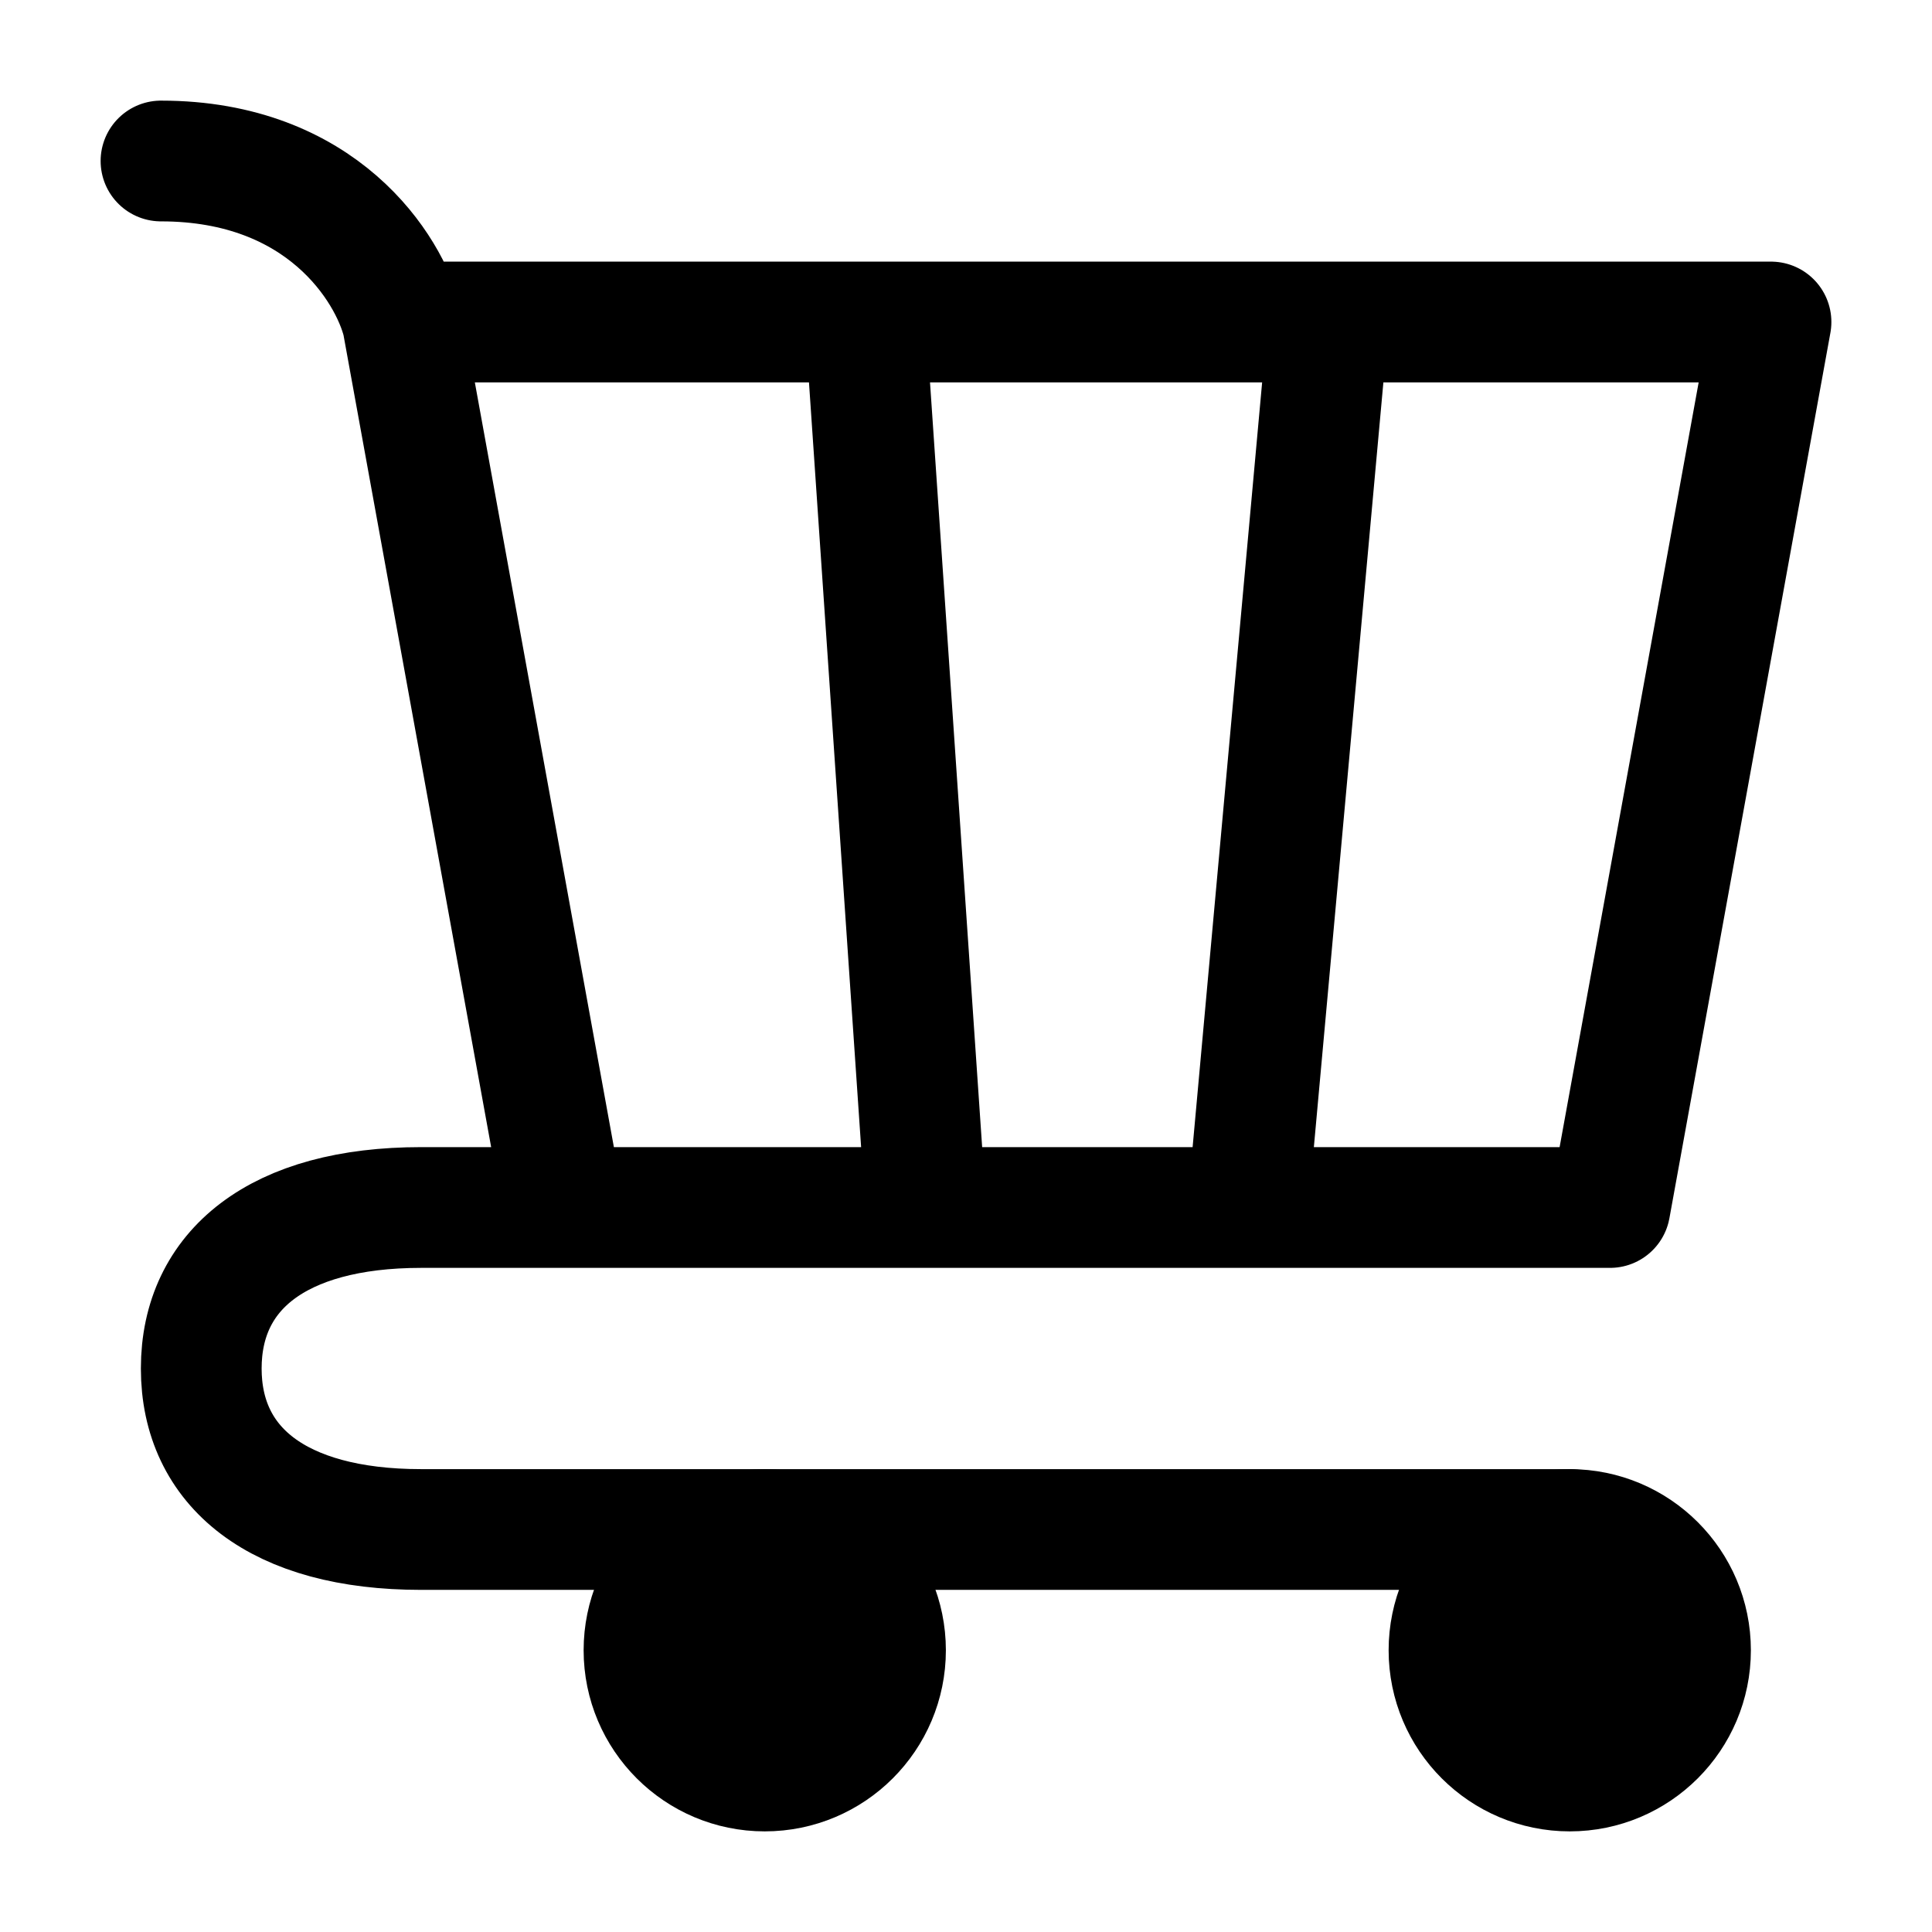
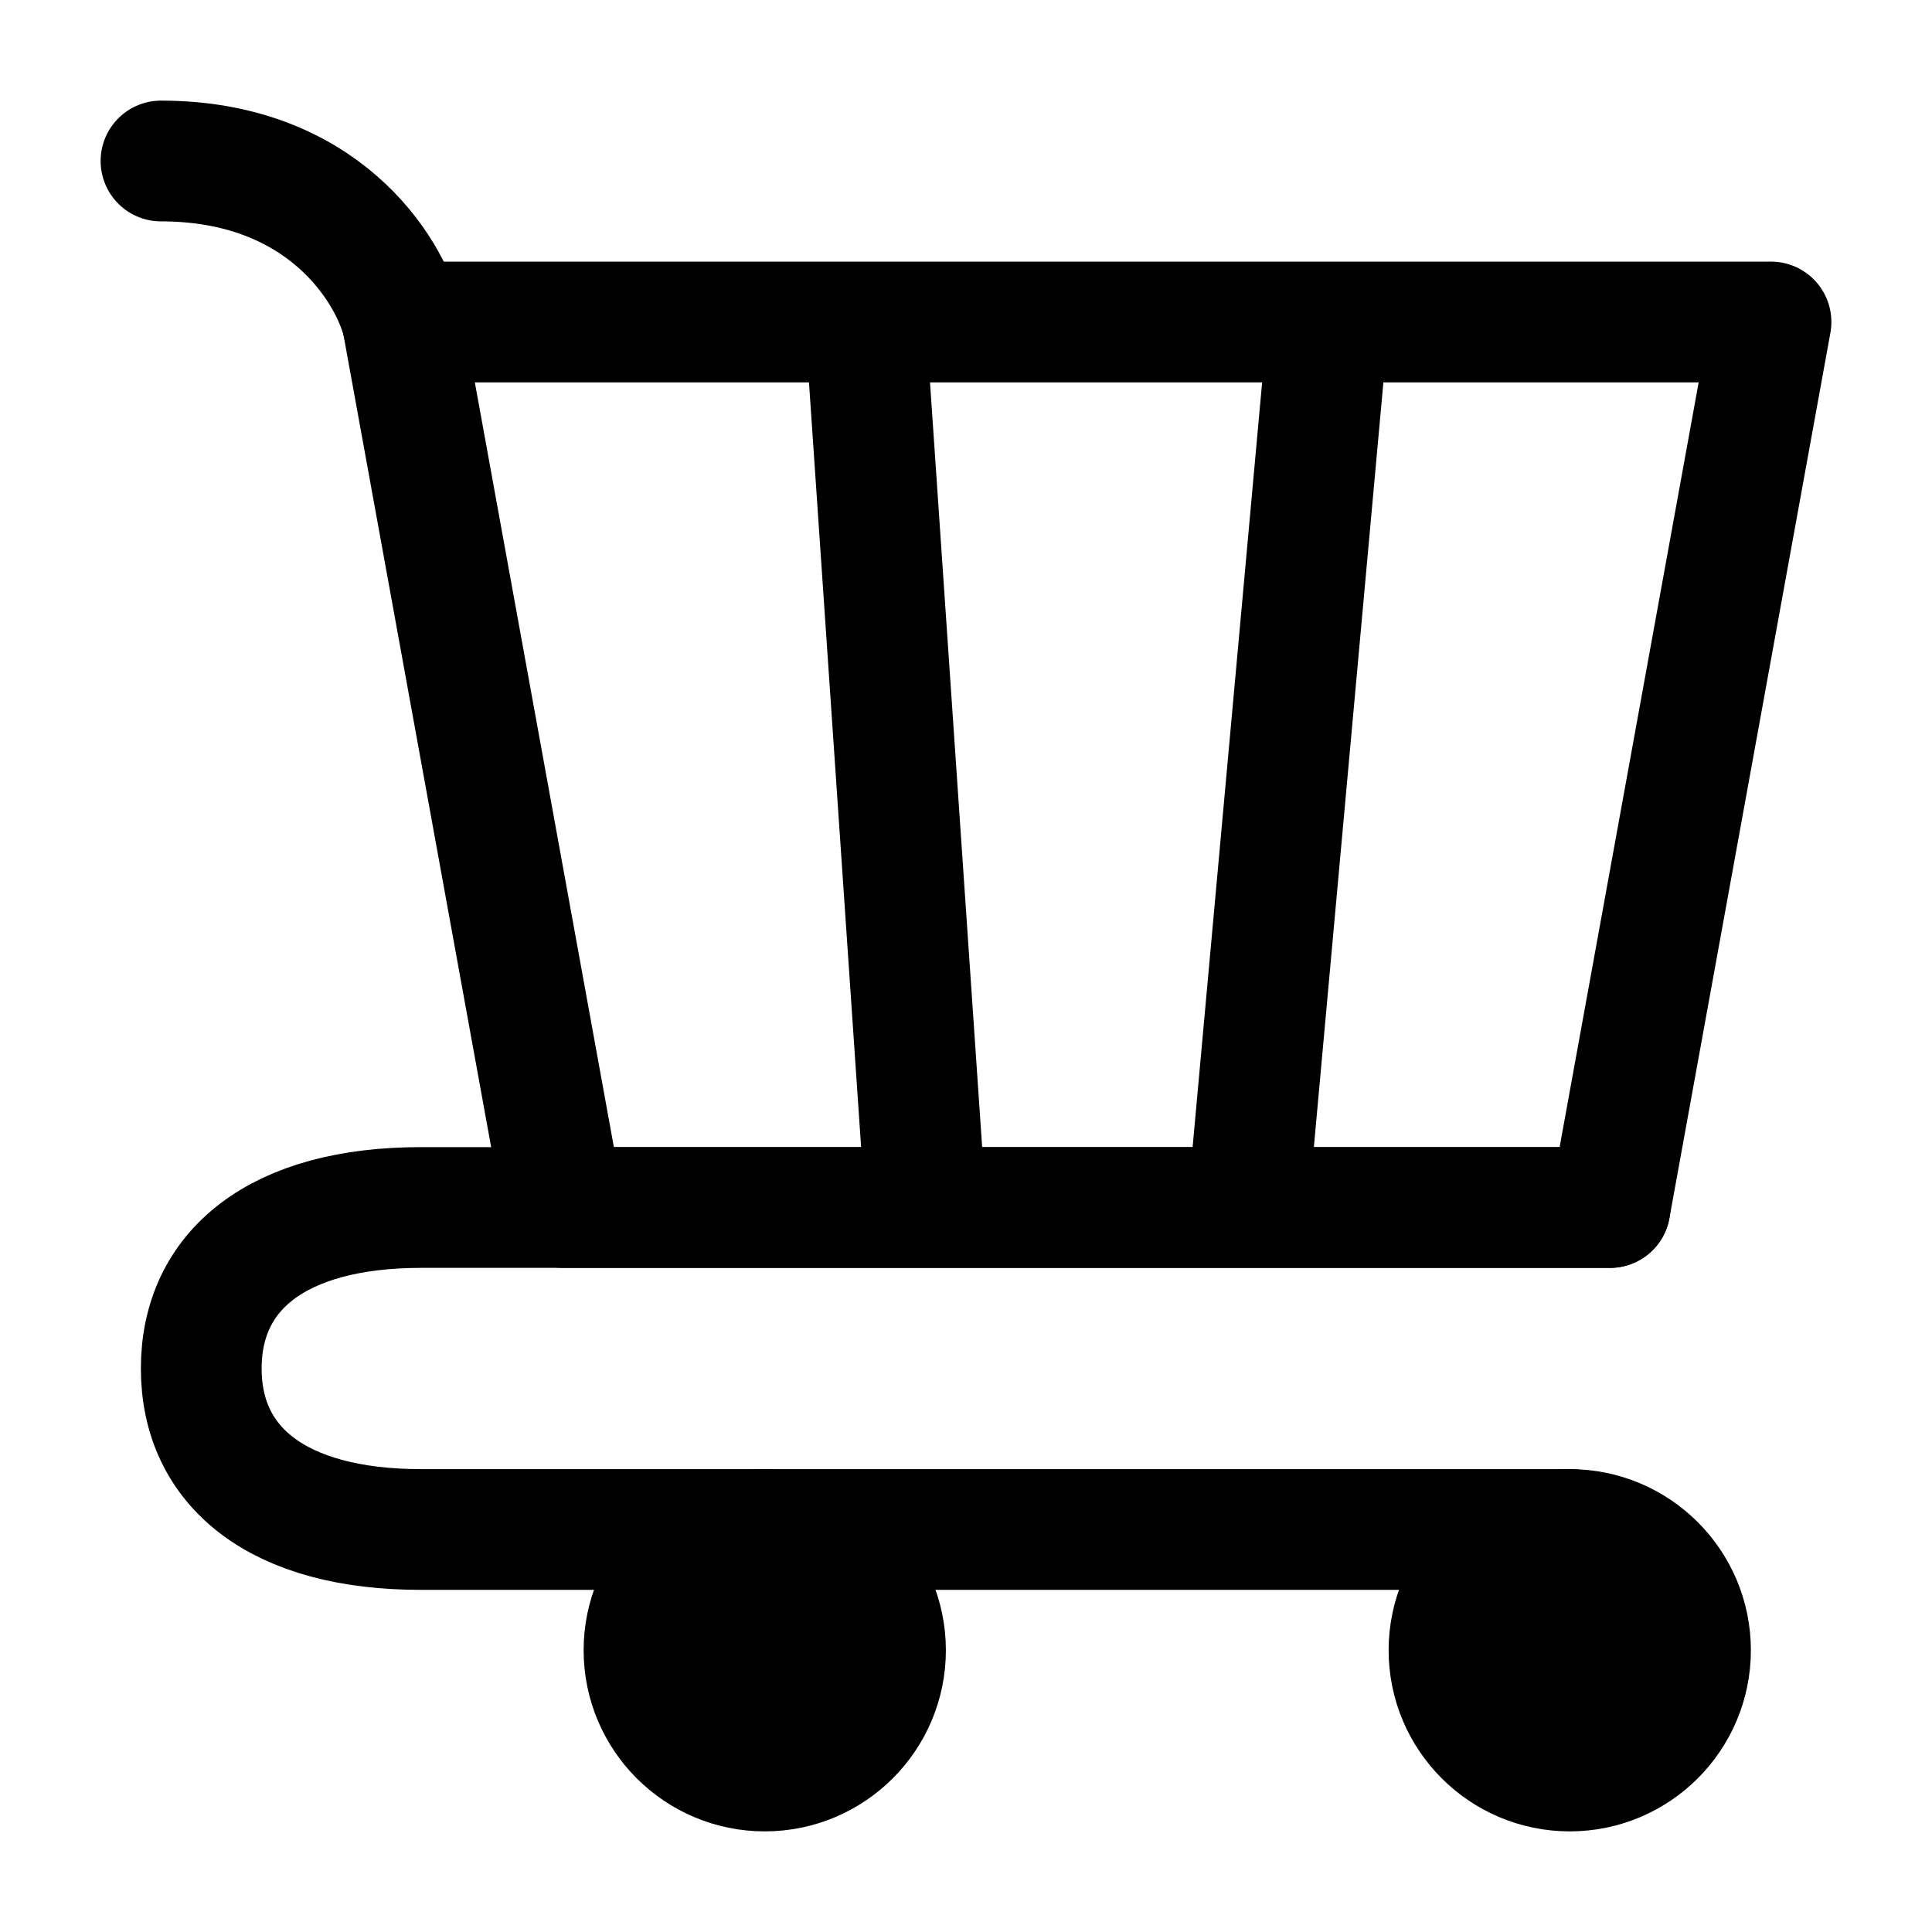
<svg xmlns="http://www.w3.org/2000/svg" width="24" height="24" viewBox="0 0 24 24" fill="none">
-   <path d="M19.5 22C20.328 22 21 21.328 21 20.5C21 19.672 20.328 19 19.5 19C18.672 19 18 19.672 18 20.5C18 21.328 18.672 22 19.5 22Z" fill="currentColor" stroke="currentColor" stroke-width="1.5" stroke-linecap="round" stroke-linejoin="round" />
-   <path d="M9.5 22C10.328 22 11 21.328 11 20.5C11 19.672 10.328 19 9.5 19C8.672 19 8 19.672 8 20.5C8 21.328 8.672 22 9.5 22Z" fill="currentColor" stroke="currentColor" stroke-width="1.5" stroke-linecap="round" stroke-linejoin="round" />
-   <path d="M19.5 19H5.231C3.446 19 2.5 18.219 2.5 17C2.5 15.781 3.446 15 5.231 15H7M5 4L7 15M5 4C4.833 3.333 4 2 2 2M5 4H10.75M7 15H11.5M16.5 4H22L20 15H15.5M16.5 4L15.5 15M16.5 4H10.75M15.5 15H11.5M10.75 4L11.5 15" stroke="currentColor" stroke-width="1.5" stroke-linecap="round" stroke-linejoin="round" />
+   <path d="M19.5 22C20.328 22 21 21.328 21 20.5C21 19.672 20.328 19 19.5 19C18.672 19 18 19.672 18 20.5C18 21.328 18.672 22 19.5 22Z" fill="black" stroke="black" stroke-width="1.5" stroke-linecap="round" stroke-linejoin="round" />
+   <path d="M9.5 22C10.328 22 11 21.328 11 20.5C11 19.672 10.328 19 9.5 19C8.672 19 8 19.672 8 20.5C8 21.328 8.672 22 9.5 22Z" fill="black" stroke="black" stroke-width="1.5" stroke-linecap="round" stroke-linejoin="round" />
+   <path d="M16.5 4H22L20 15H15.5M16.5 4L15.5 15M16.5 4H10.75M15.5 15H11.5M10.75 4H5L7 15H11.5M10.75 4L11.5 15" stroke="black" stroke-width="1.5" stroke-linecap="round" stroke-linejoin="round" />
+   <path d="M5 4C4.833 3.333 4 2 2 2" stroke="black" stroke-width="1.5" stroke-linecap="round" stroke-linejoin="round" />
+   <path d="M20 15H7H5.231C3.446 15 2.5 15.781 2.5 17C2.5 18.219 3.446 19 5.231 19H19.5" stroke="black" stroke-width="1.5" stroke-linecap="round" stroke-linejoin="round" />
</svg>
